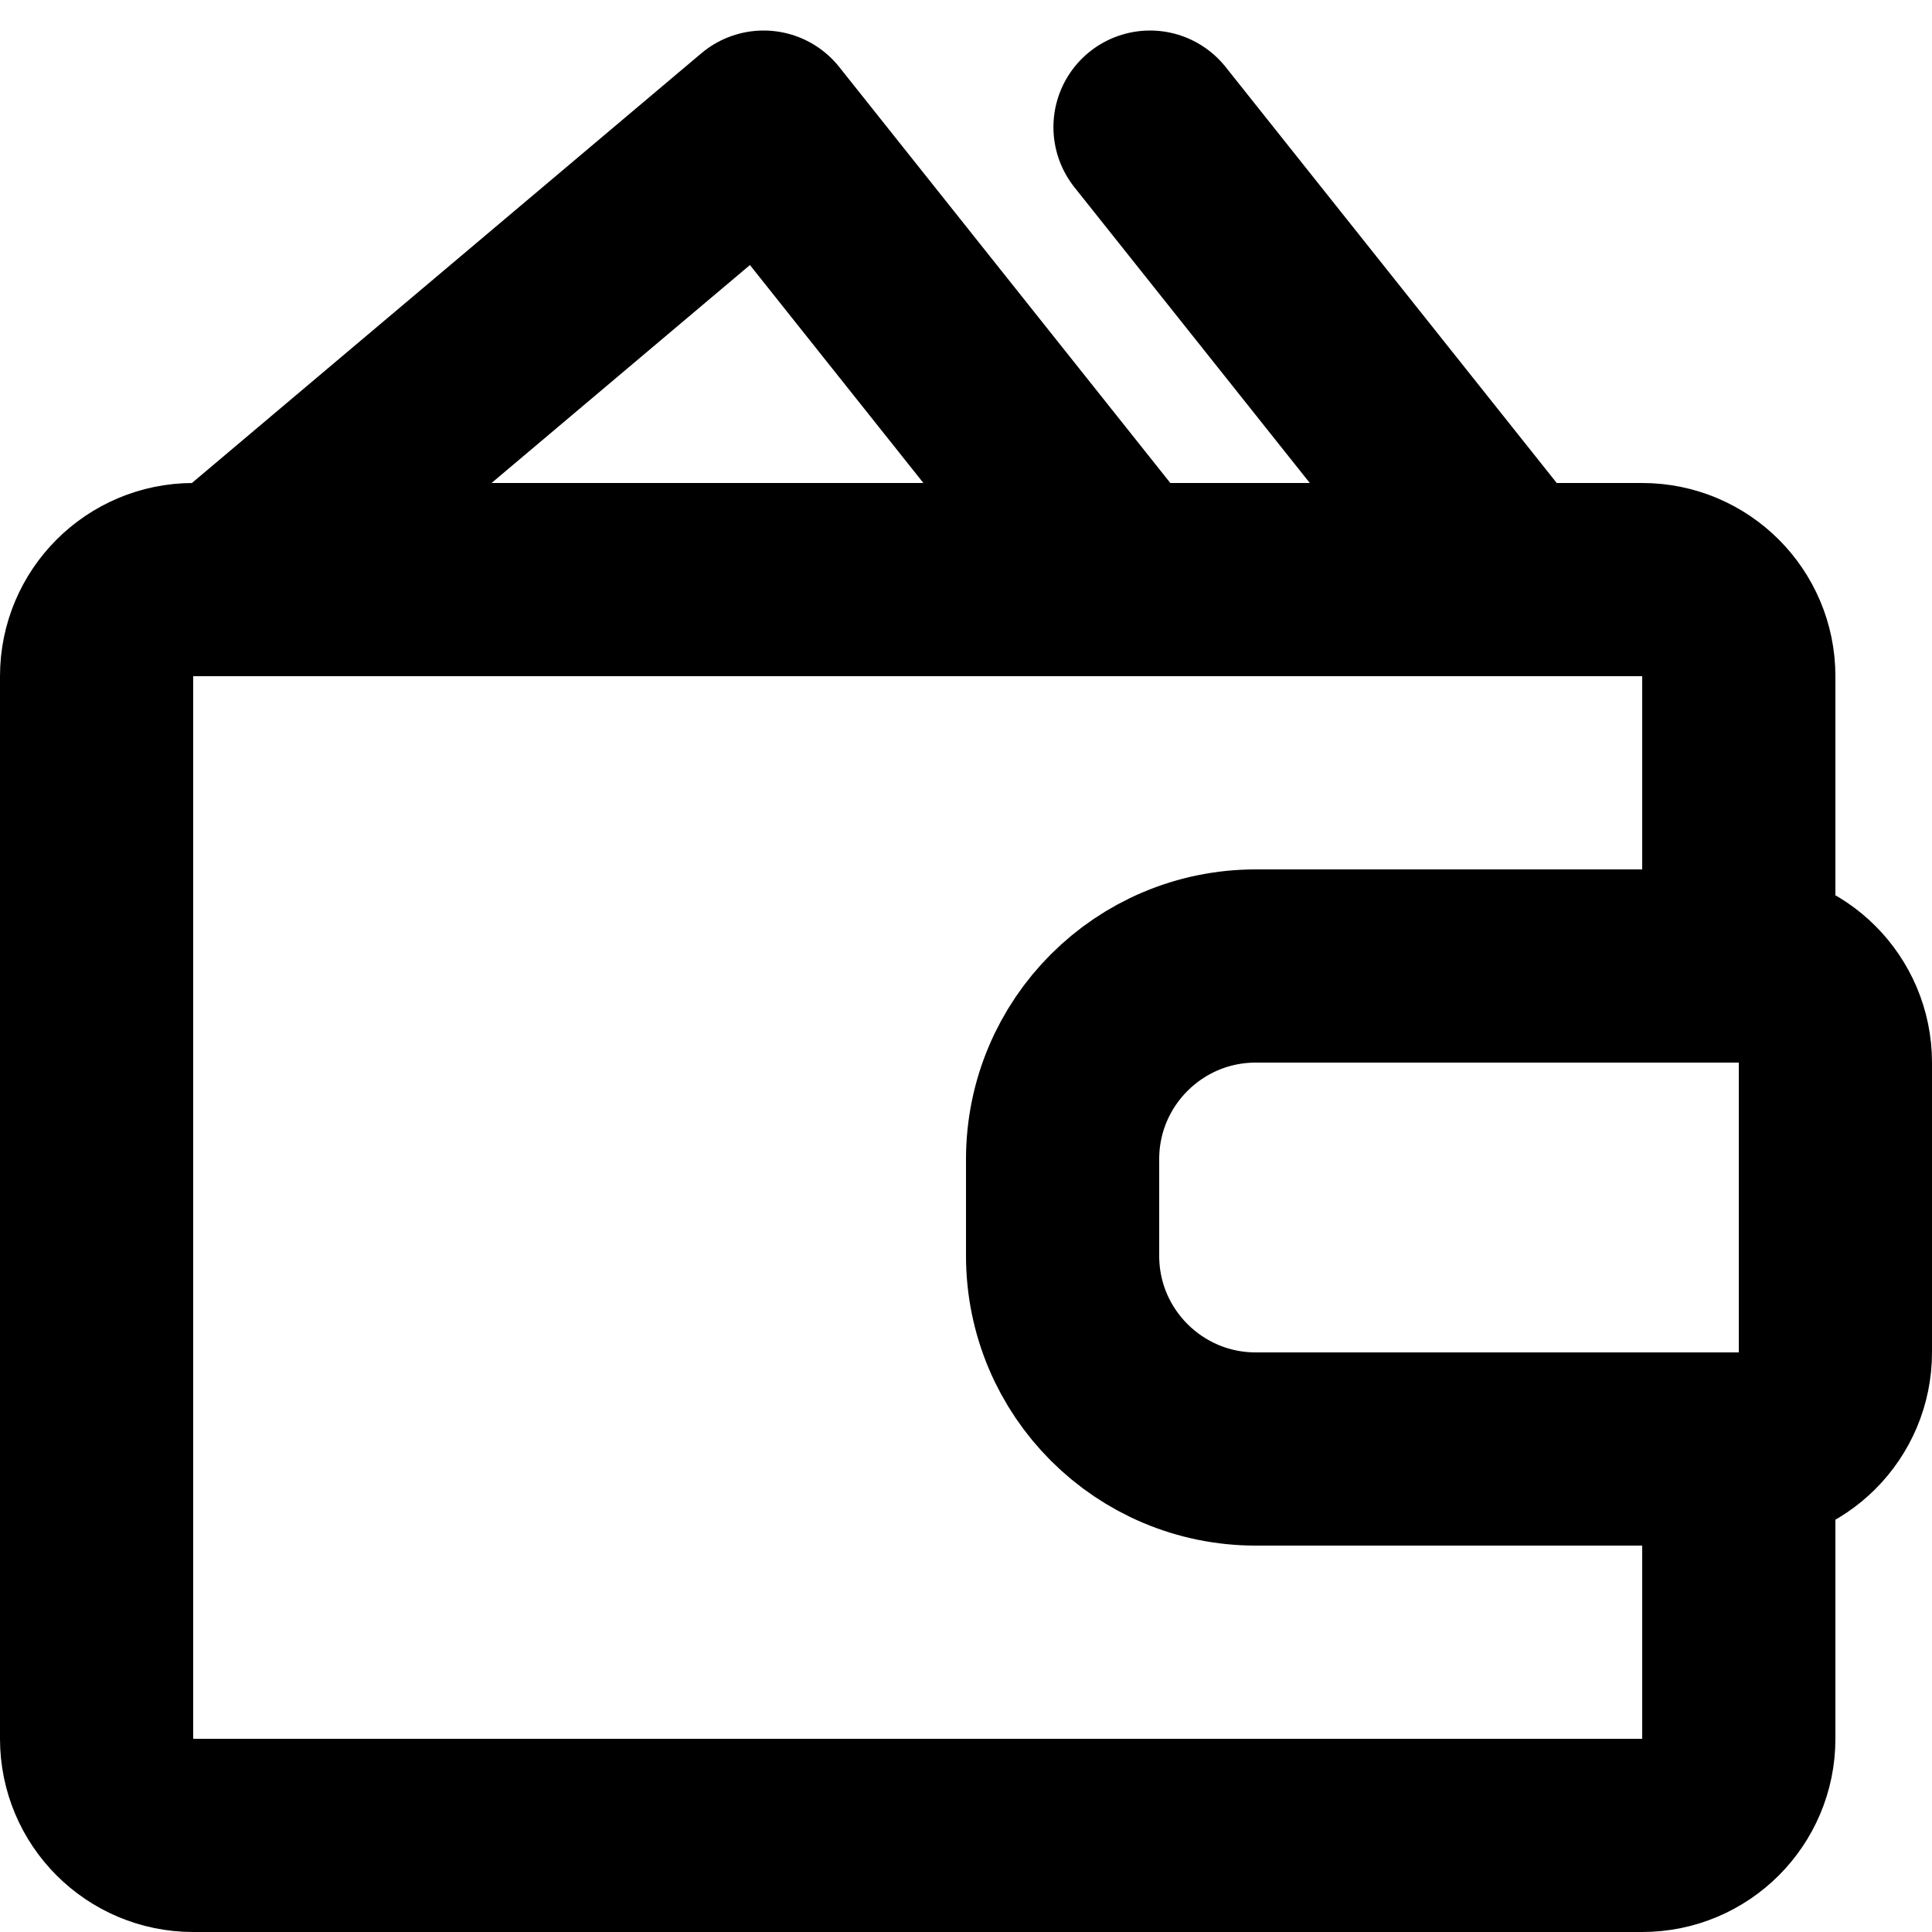
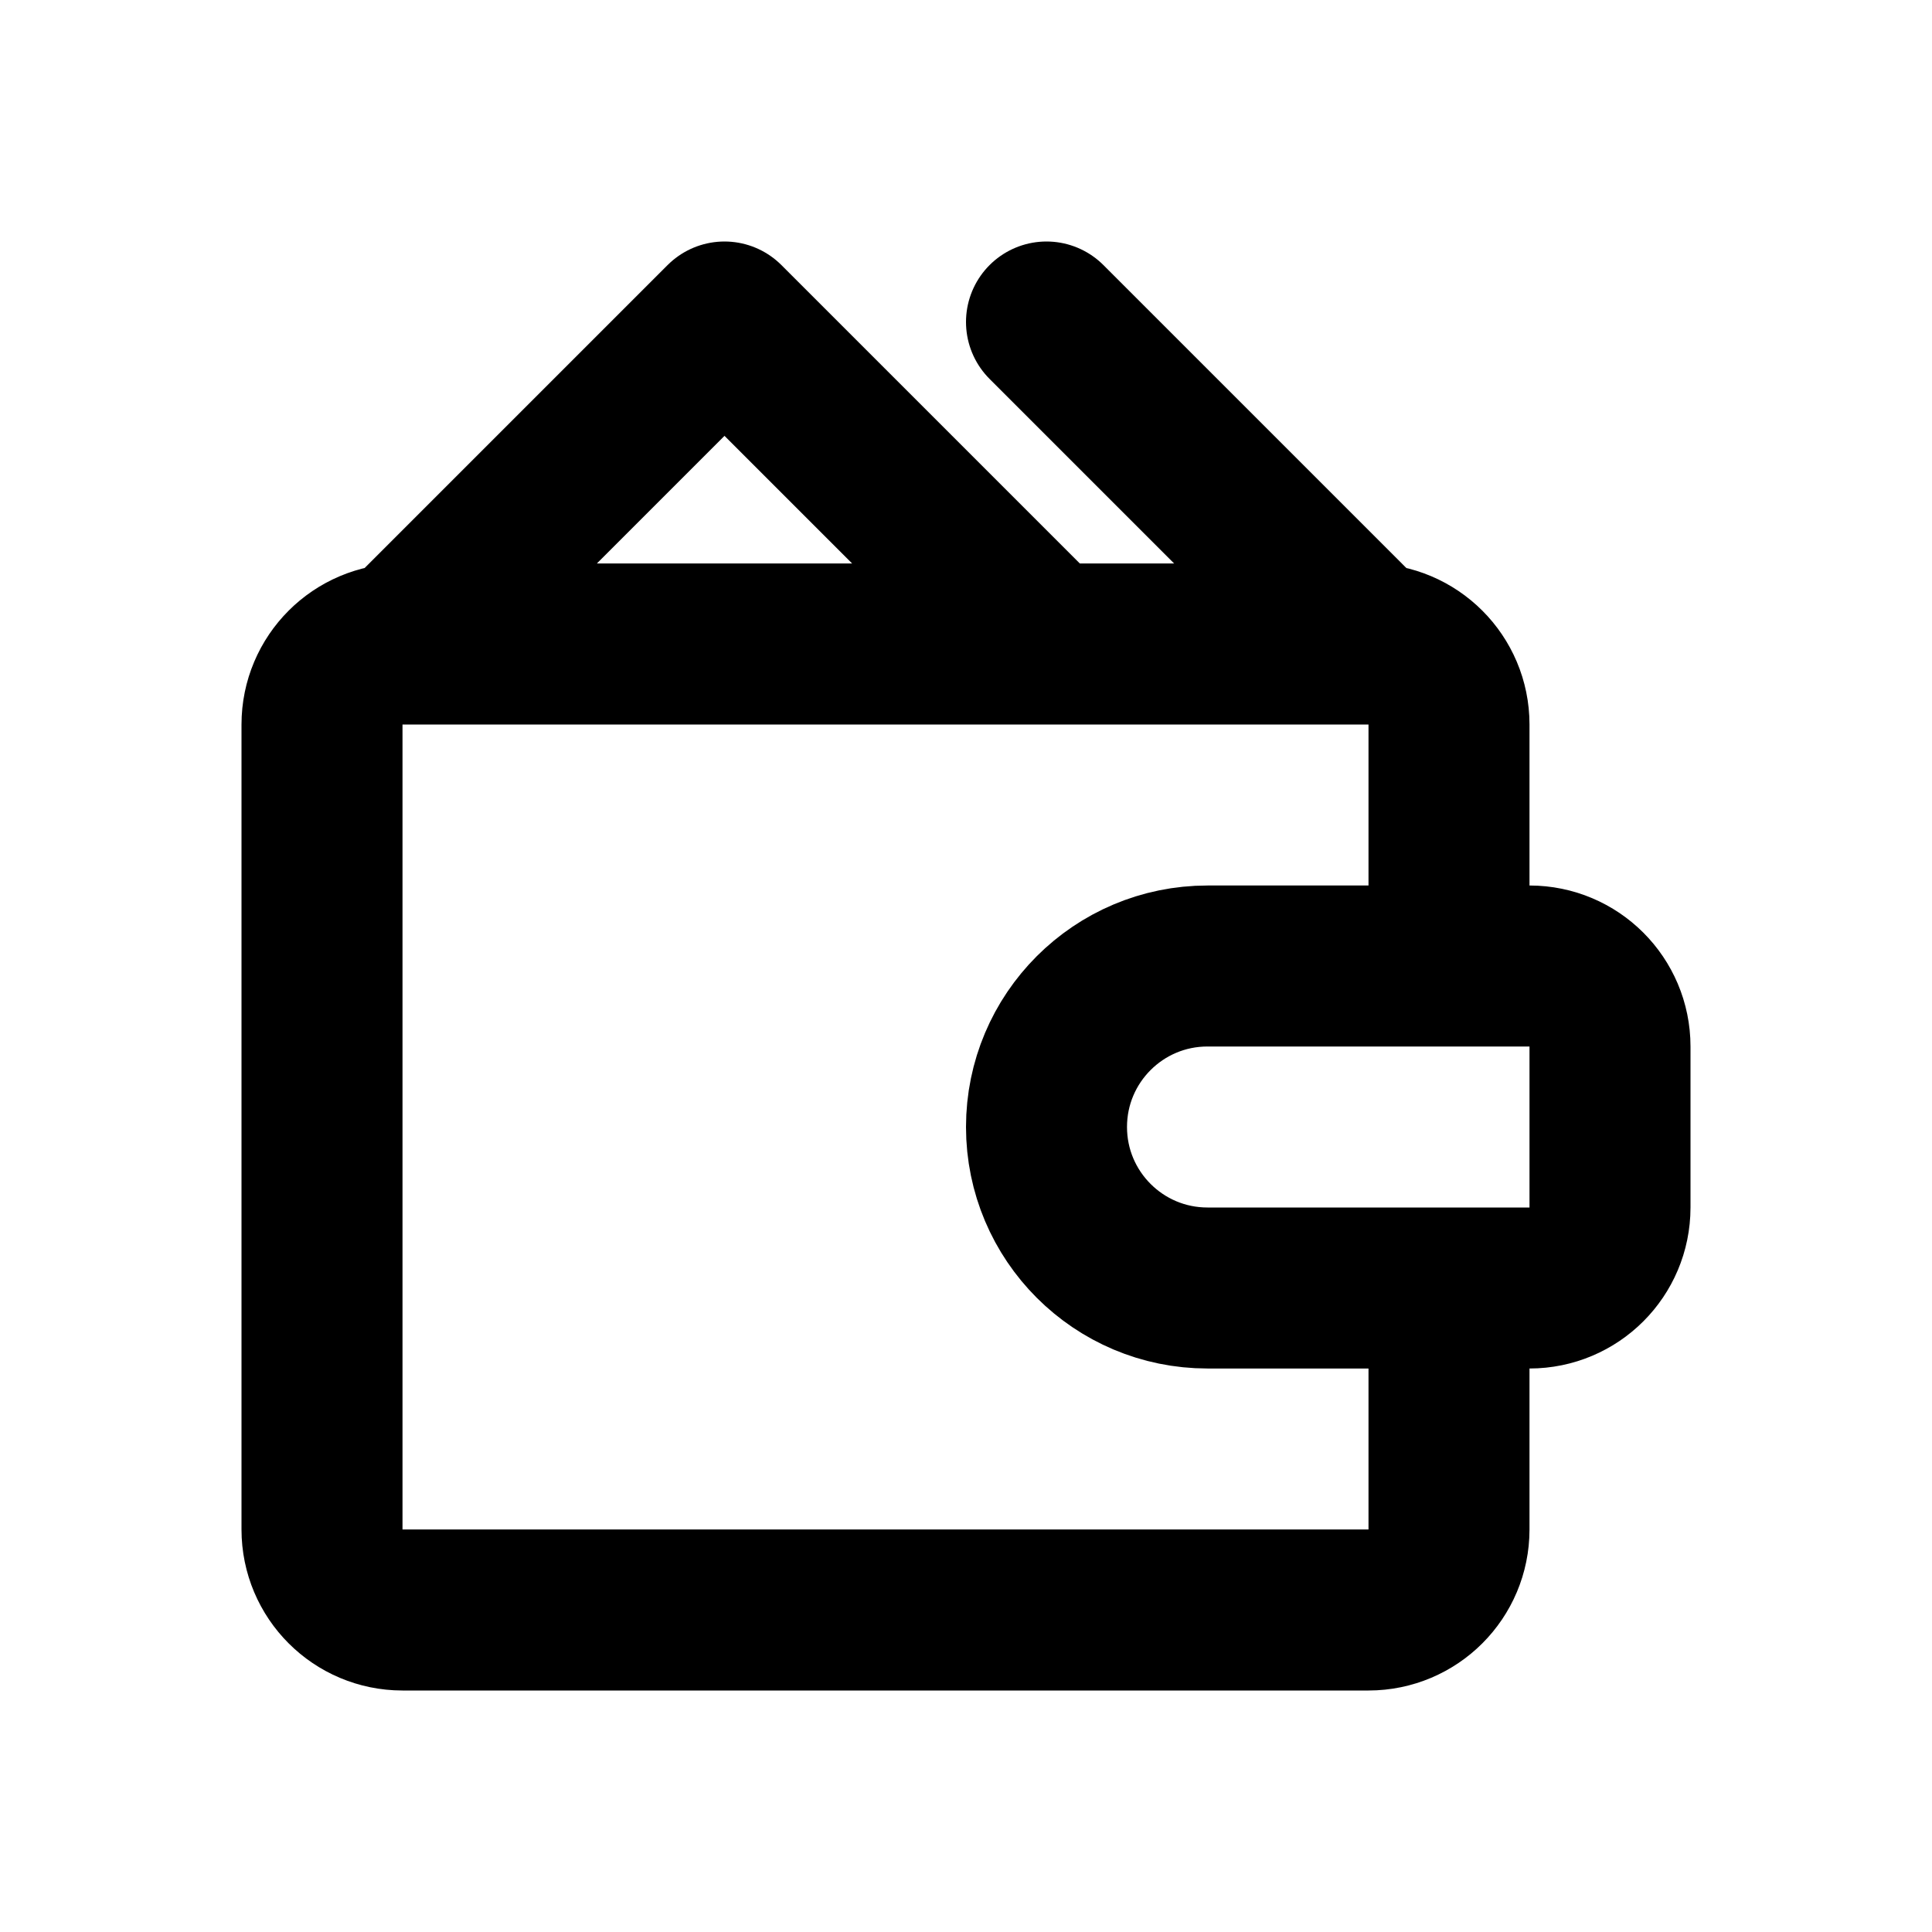
- <svg xmlns="http://www.w3.org/2000/svg" fill="none" viewBox="0 0 20 20">
-   <path stroke="currentColor" stroke-linecap="round" stroke-linejoin="round" stroke-width="2" d="M11.905 1.316 15.633 6M18 10h-5a2 2 0 0 0-2 2v1a2 2 0 0 0 2 2h5m0-5a1 1 0 0 1 1 1v3a1 1 0 0 1-1 1m0-5V7a1 1 0 0 0-1-1H2a1 1 0 0 0-1 1v11a1 1 0 0 0 1 1h15a1 1 0 0 0 1-1v-3m-6.367-9L7.905 1.316 2.352 6h9.281Z" />
+ <svg xmlns="http://www.w3.org/2000/svg" width="24" height="24" fill="none" viewBox="0 0 24 24">
+   <path stroke="currentColor" stroke-linecap="round" stroke-linejoin="round" stroke-width="2" d="M17 8H5m12 0a1 1 0 0 1 1 1v2.6M17 8l-4-4M5 8a1 1 0 0 0-1 1v10a1 1 0 0 0 1 1h12a1 1 0 0 0 1-1v-2.6M5 8l4-4 4 4m6 4h-4a2 2 0 1 0 0 4h4a1 1 0 0 0 1-1v-2a1 1 0 0 0-1-1Z" />
</svg>
